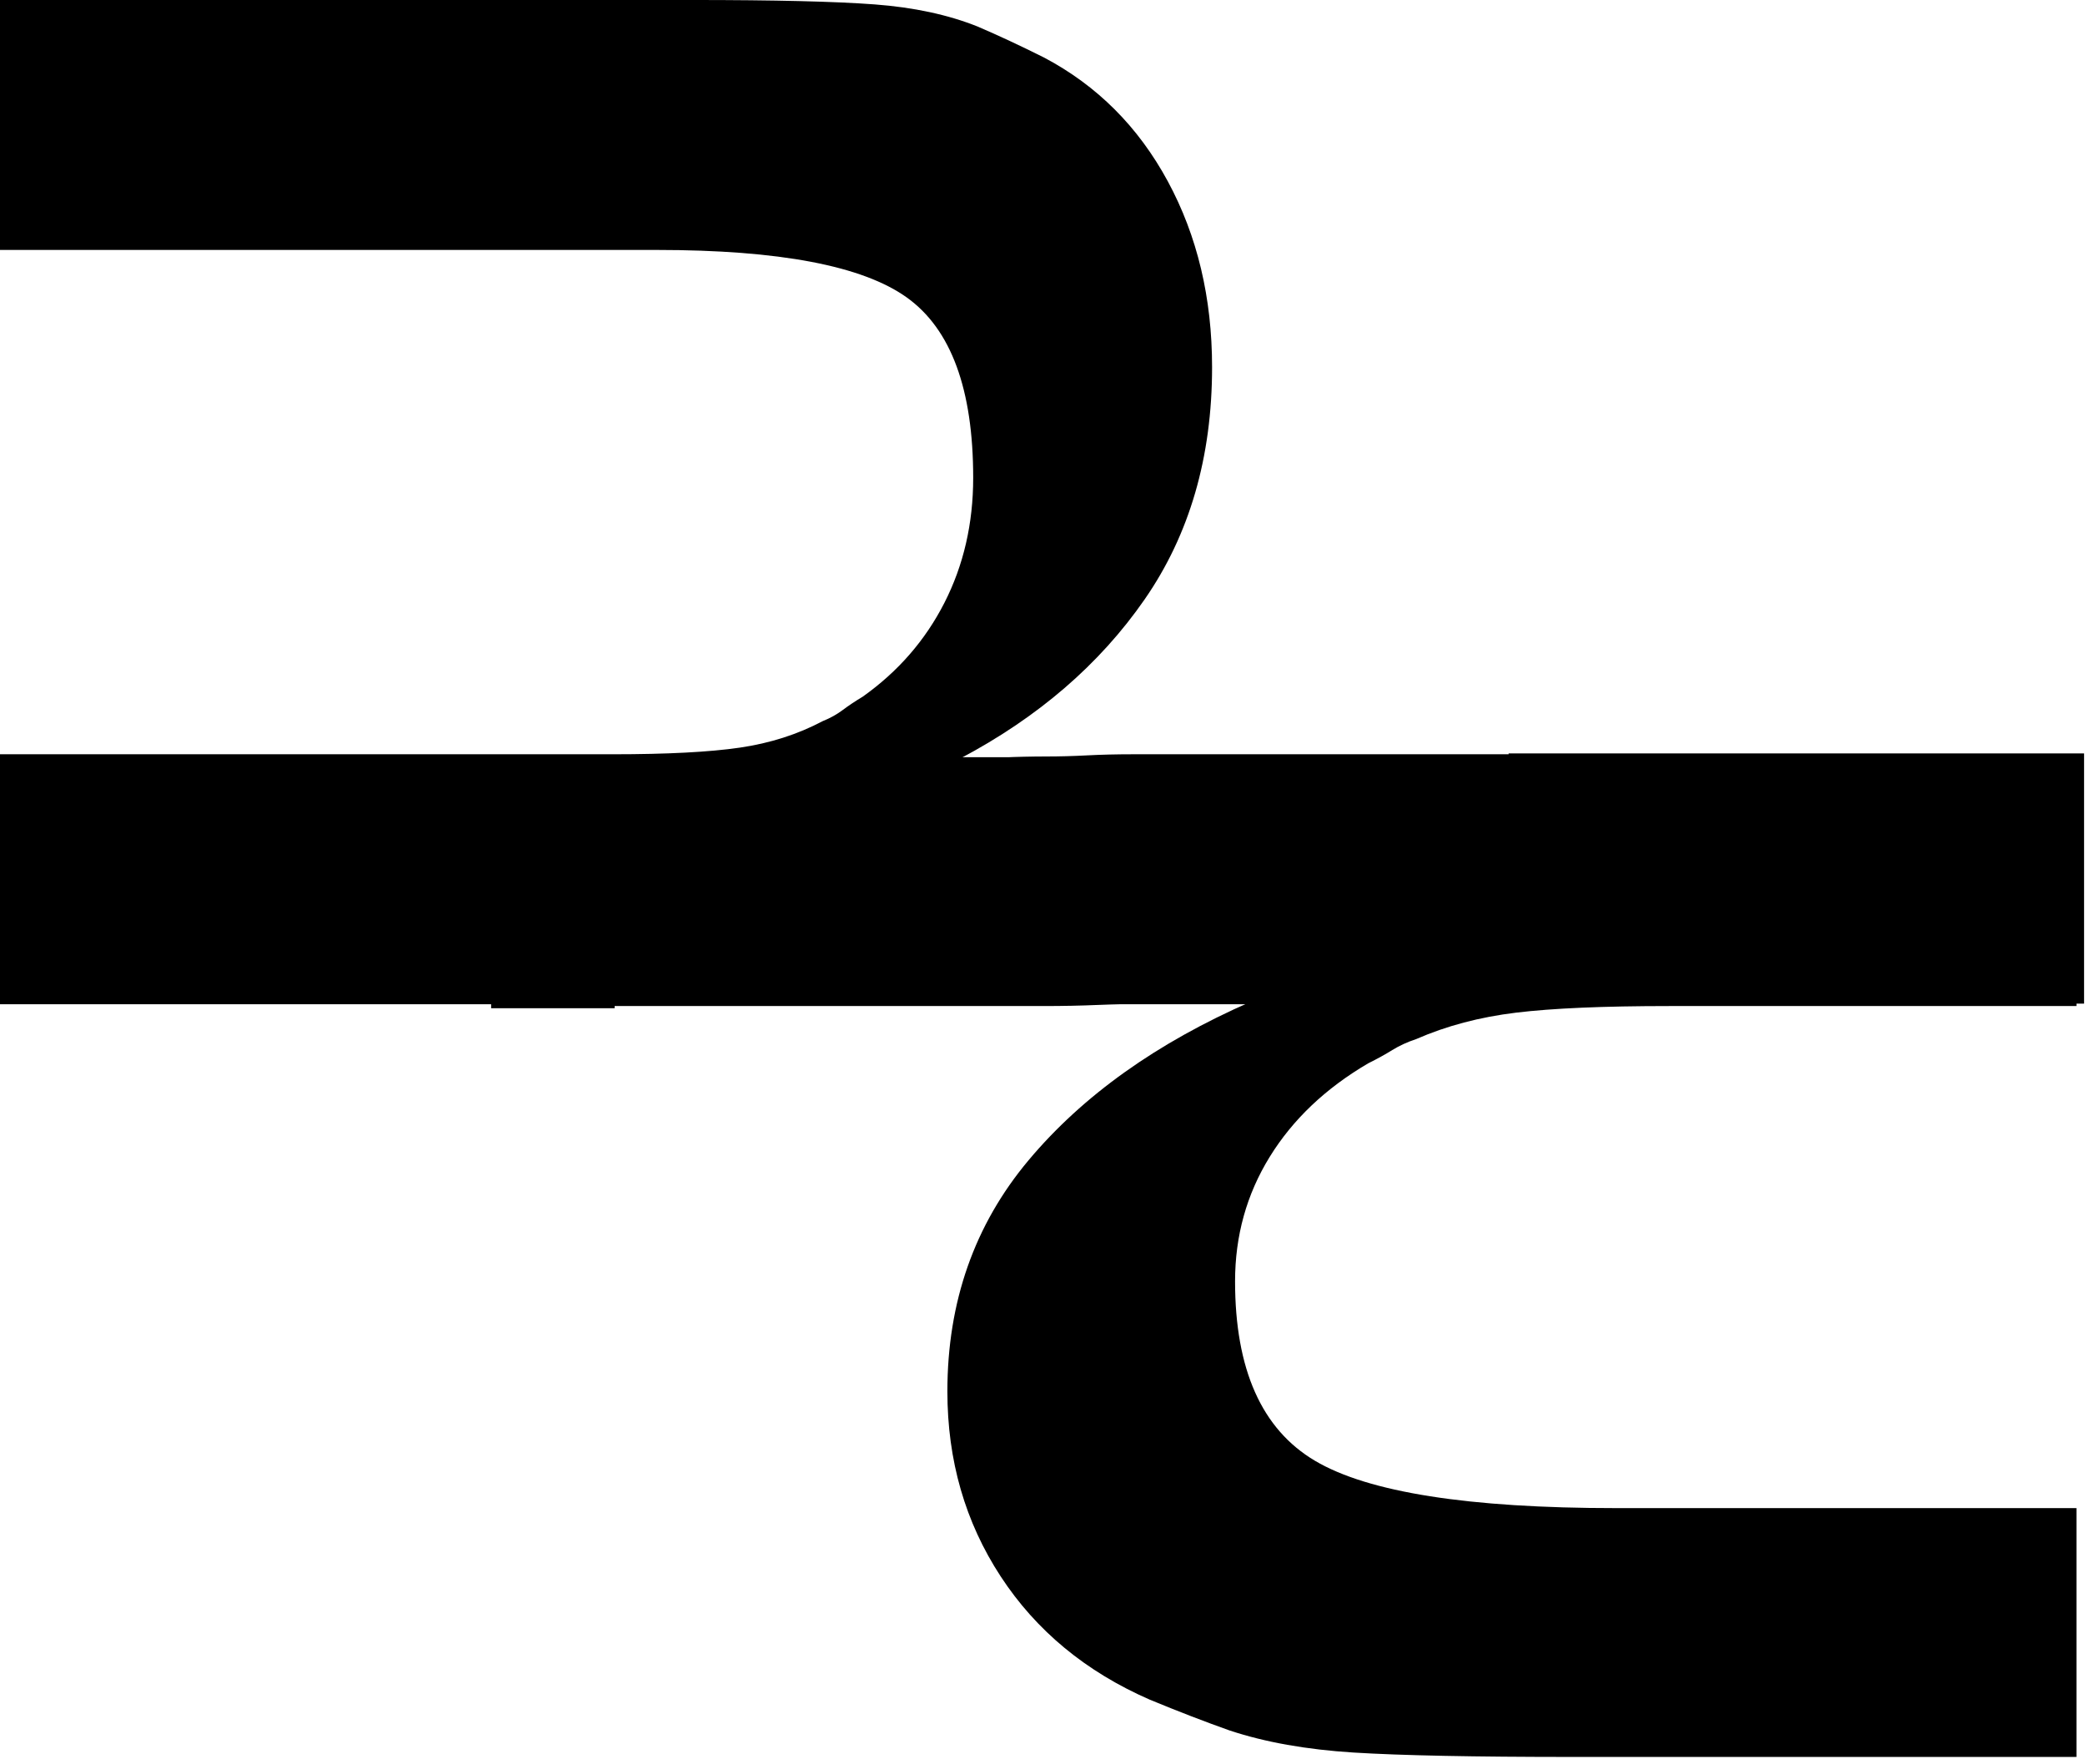
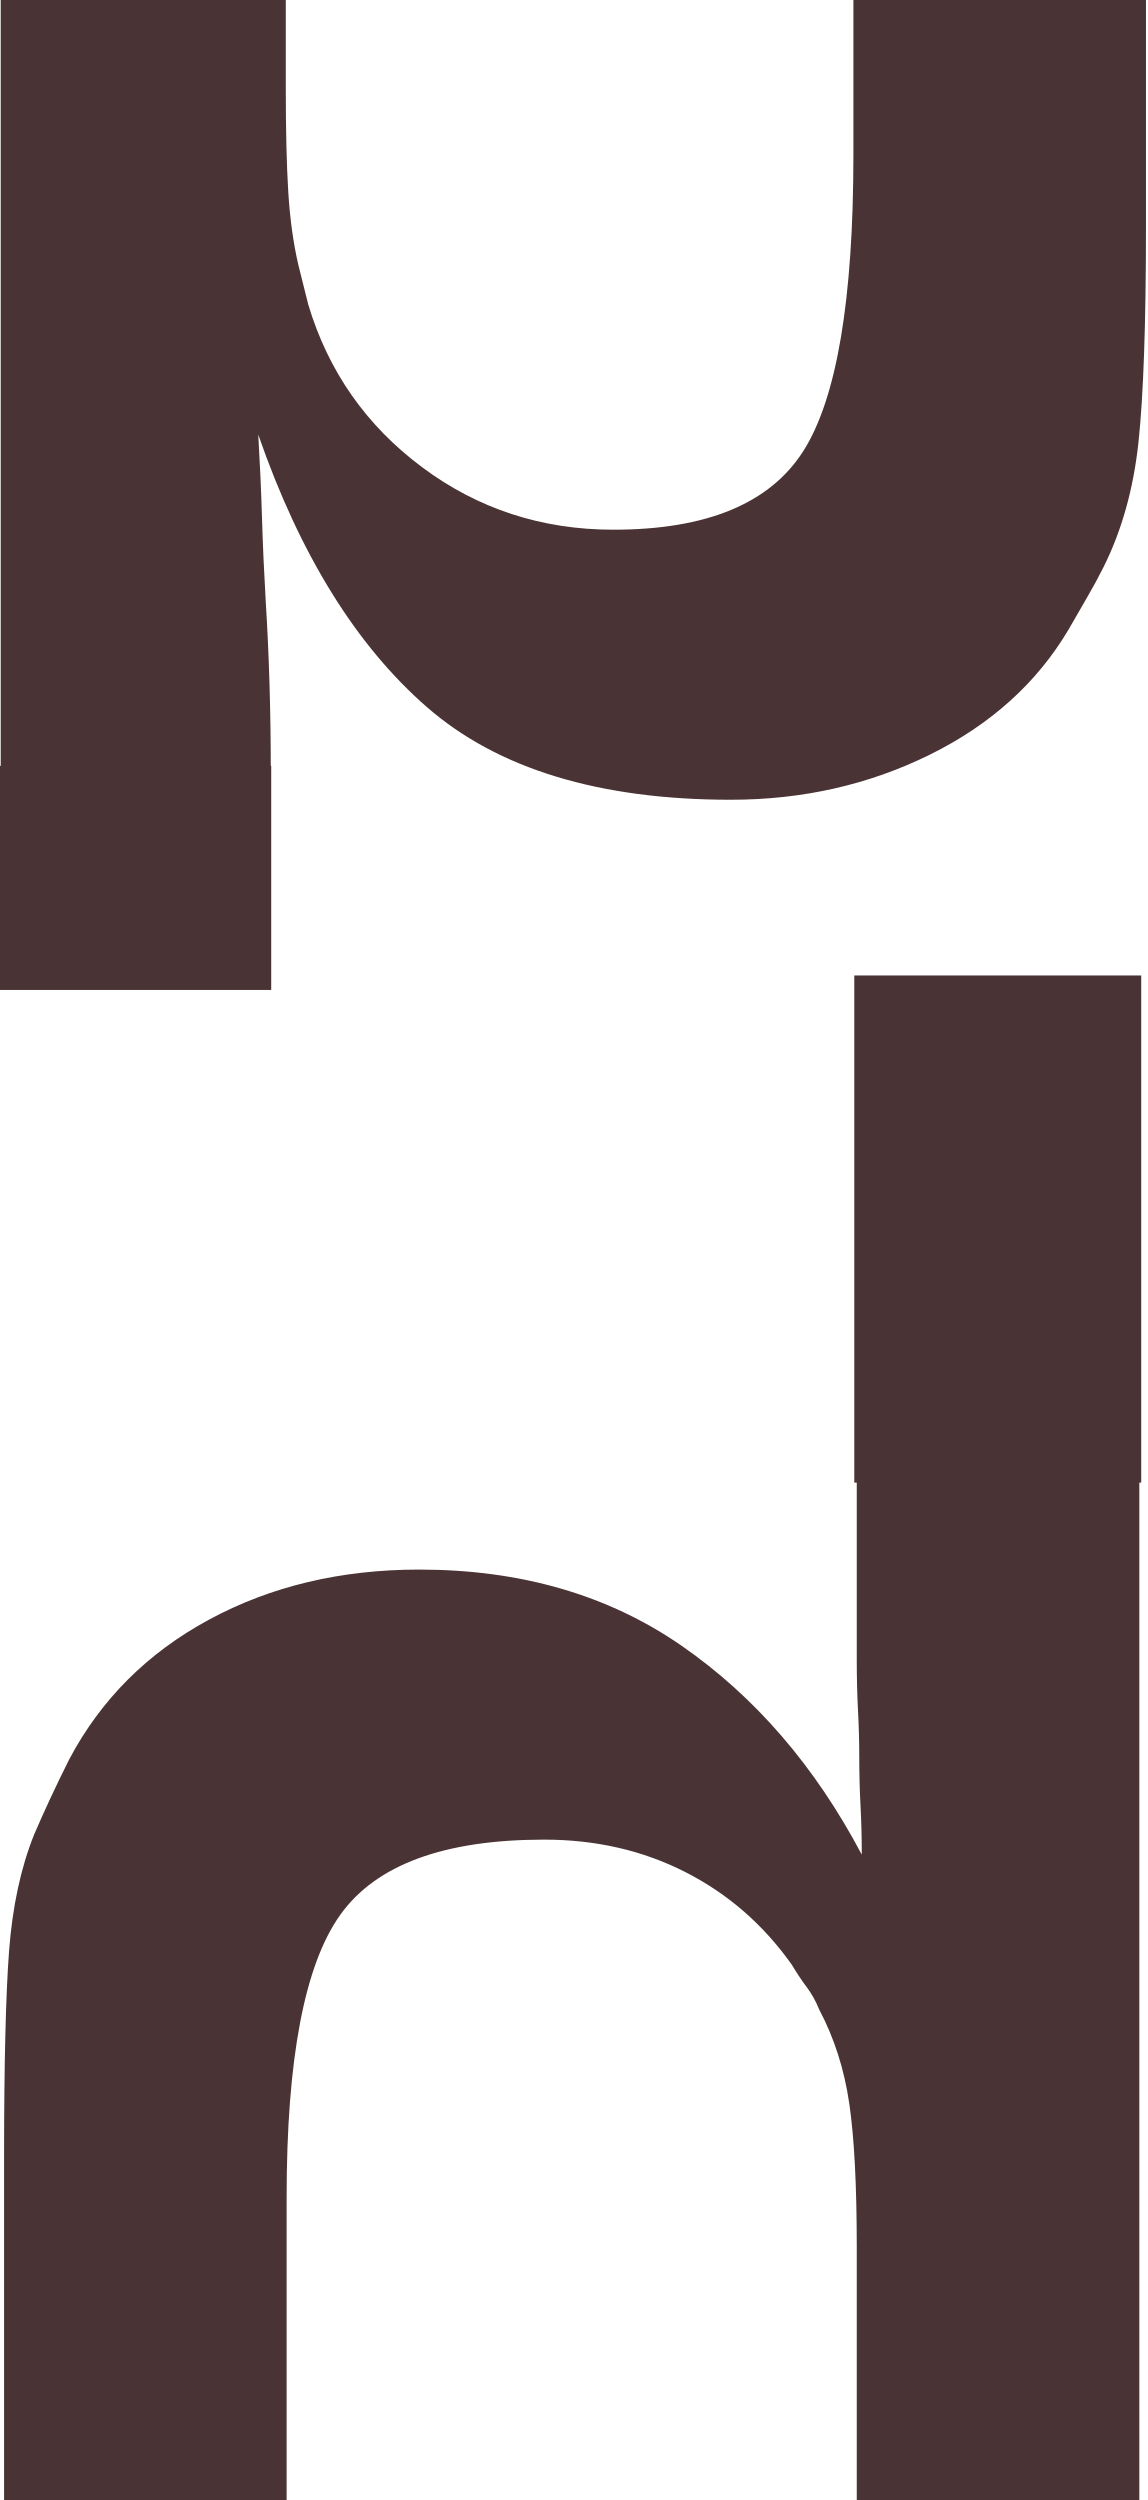
- <svg xmlns="http://www.w3.org/2000/svg" width="100%" height="100%" viewBox="0 0 240 203" version="1.1" xml:space="preserve" style="fill-rule:evenodd;clip-rule:evenodd;stroke-linejoin:round;stroke-miterlimit:2;">
-   <g>
-     <path d="M239.017,87.157l-174.425,0l0,28.641l55.498,0c2.249,0 4.344,-0.042 6.286,-0.127c1.942,-0.084 3.833,-0.127 5.672,-0.127c2.044,0 4.037,-0.042 5.979,-0.127c1.942,-0.084 3.935,-0.127 5.979,-0.127c-10.834,4.731 -19.368,10.814 -25.603,18.249c-6.235,7.435 -9.352,16.306 -9.352,26.613c0,7.942 2.044,15.039 6.132,21.291c4.088,6.252 9.812,10.983 17.171,14.194c1.635,0.676 3.22,1.31 4.753,1.901c1.533,0.591 3.015,1.141 4.446,1.648c4.088,1.352 8.841,2.197 14.258,2.535c5.417,0.338 13.849,0.507 25.296,0.507l57.909,0l0,-28.641l-53.003,0c-16.966,0 -28.516,-1.816 -34.648,-5.449c-6.132,-3.633 -9.199,-10.519 -9.199,-20.657c0,-5.238 1.329,-10.012 3.986,-14.321c2.657,-4.309 6.439,-7.9 11.345,-10.772c1.022,-0.507 1.942,-1.014 2.76,-1.521c0.818,-0.507 1.738,-0.929 2.76,-1.267c3.475,-1.521 7.308,-2.535 11.498,-3.042c4.19,-0.507 10.067,-0.76 17.631,-0.76l46.871,0l0,-28.641Z" />
-     <path d="M56.533,116.049l14.216,0l0,-29.084l-14.216,0l0,29.084Z" />
-     <path d="M0,115.588l176.437,0l0,-28.77l-46.083,0c-1.867,0 -3.607,0.042 -5.219,0.127c-1.612,0.085 -3.182,0.127 -4.71,0.127c-1.697,0 -3.352,0.042 -4.965,0.127c-1.612,0.085 -3.267,0.127 -4.965,0.127c8.996,-4.753 16.082,-10.863 21.259,-18.331c5.177,-7.468 7.765,-16.379 7.765,-26.733c0,-7.977 -1.697,-15.106 -5.092,-21.386c-3.395,-6.28 -8.147,-11.033 -14.258,-14.258c-1.358,-0.679 -2.673,-1.315 -3.946,-1.909c-1.273,-0.594 -2.504,-1.146 -3.692,-1.655c-3.395,-1.358 -7.341,-2.207 -11.839,-2.546c-4.498,-0.339 -11.499,-0.509 -21.004,-0.509l-79.69,0l0,28.77l75.616,0c14.088,-0 23.678,1.825 28.77,5.474c5.092,3.649 7.638,10.566 7.638,20.75c0,5.262 -1.103,10.057 -3.31,14.385c-2.207,4.328 -5.347,7.935 -9.42,10.82c-0.849,0.509 -1.612,1.018 -2.291,1.528c-0.679,0.509 -1.443,0.934 -2.291,1.273c-2.885,1.528 -6.068,2.546 -9.547,3.055c-3.48,0.509 -8.359,0.764 -14.639,0.764l-70.524,0l0,28.77Z" />
-     <rect x="173.653" y="86.72" width="66.24" height="28.8" />
-   </g>
+ <svg xmlns="http://www.w3.org/2000/svg" width="100%" height="100%" viewBox="0 0 219 477" version="1.1" xml:space="preserve" style="fill-rule:evenodd;clip-rule:evenodd;stroke-linejoin:round;stroke-miterlimit:2;">
+   <rect x="0" y="146.124" width="51.747" height="42.759" style="fill:#4a3334;" />
+   <path d="M0.137,0l0,146.868l51.528,0c0,-5.407 -0.08,-10.814 -0.239,-16.222c-0.159,-5.407 -0.398,-10.655 -0.716,-15.745c-0.318,-5.407 -0.557,-10.735 -0.716,-15.983c-0.159,-5.248 -0.398,-10.576 -0.716,-15.983c7.952,22.901 18.687,40.236 32.205,52.005c13.518,11.769 32.841,17.653 57.969,17.653c13.677,0 26.321,-2.863 37.93,-8.588c11.61,-5.725 20.436,-13.677 26.48,-23.855c1.272,-2.227 2.465,-4.294 3.578,-6.202c1.113,-1.908 2.147,-3.817 3.101,-5.725c3.499,-6.998 5.725,-14.949 6.68,-23.855c0.954,-8.906 1.431,-22.742 1.431,-41.509l0,-42.858l-55.822,0l0,29.499c0,27.672 -3.181,46.518 -9.542,56.538c-6.361,10.019 -18.448,15.029 -36.26,15.029c-13.677,0 -25.843,-3.976 -36.499,-11.928c-10.655,-7.952 -17.892,-18.289 -21.709,-31.012l-1.908,-7.634c-0.954,-4.135 -1.59,-8.747 -1.908,-13.836c-0.318,-5.089 -0.477,-11.769 -0.477,-20.039l0,-16.617l-54.391,0Z" style="fill:#4a3334;" />
+   <path d="M0.778,477l0,-65.404c0,-17.812 0.318,-30.933 0.954,-39.362c0.636,-8.429 2.227,-15.824 4.771,-22.186c0.954,-2.227 1.988,-4.533 3.101,-6.918c1.113,-2.386 2.306,-4.851 3.578,-7.395c6.043,-11.451 14.949,-20.357 26.718,-26.718c11.769,-6.361 25.128,-9.542 40.077,-9.542c19.402,0 36.101,4.851 50.097,14.552c13.995,9.701 25.446,22.981 34.352,39.839c0,-3.181 -0.08,-6.282 -0.239,-9.304c-0.159,-3.022 -0.239,-6.123 -0.239,-9.304c0,-2.863 -0.08,-5.805 -0.239,-8.827c-0.159,-3.022 -0.239,-6.282 -0.239,-9.781l0,-33.768l-0.473,0l0,-96.759l54.747,0l0,96.759l-0.361,0l0,194.116l-53.913,0l0,-48.228c0,-11.769 -0.477,-20.913 -1.431,-27.434c-0.954,-6.521 -2.863,-12.484 -5.725,-17.892c-0.636,-1.59 -1.431,-3.022 -2.386,-4.294c-0.954,-1.272 -1.908,-2.704 -2.863,-4.294c-5.407,-7.634 -12.166,-13.518 -20.277,-17.653c-8.111,-4.135 -17.096,-6.202 -26.957,-6.202c-19.084,0 -32.046,4.771 -38.884,14.313c-6.839,9.542 -10.258,27.513 -10.258,53.913l0,57.77l-53.913,0Z" style="fill:#4a3334;" />
</svg>
